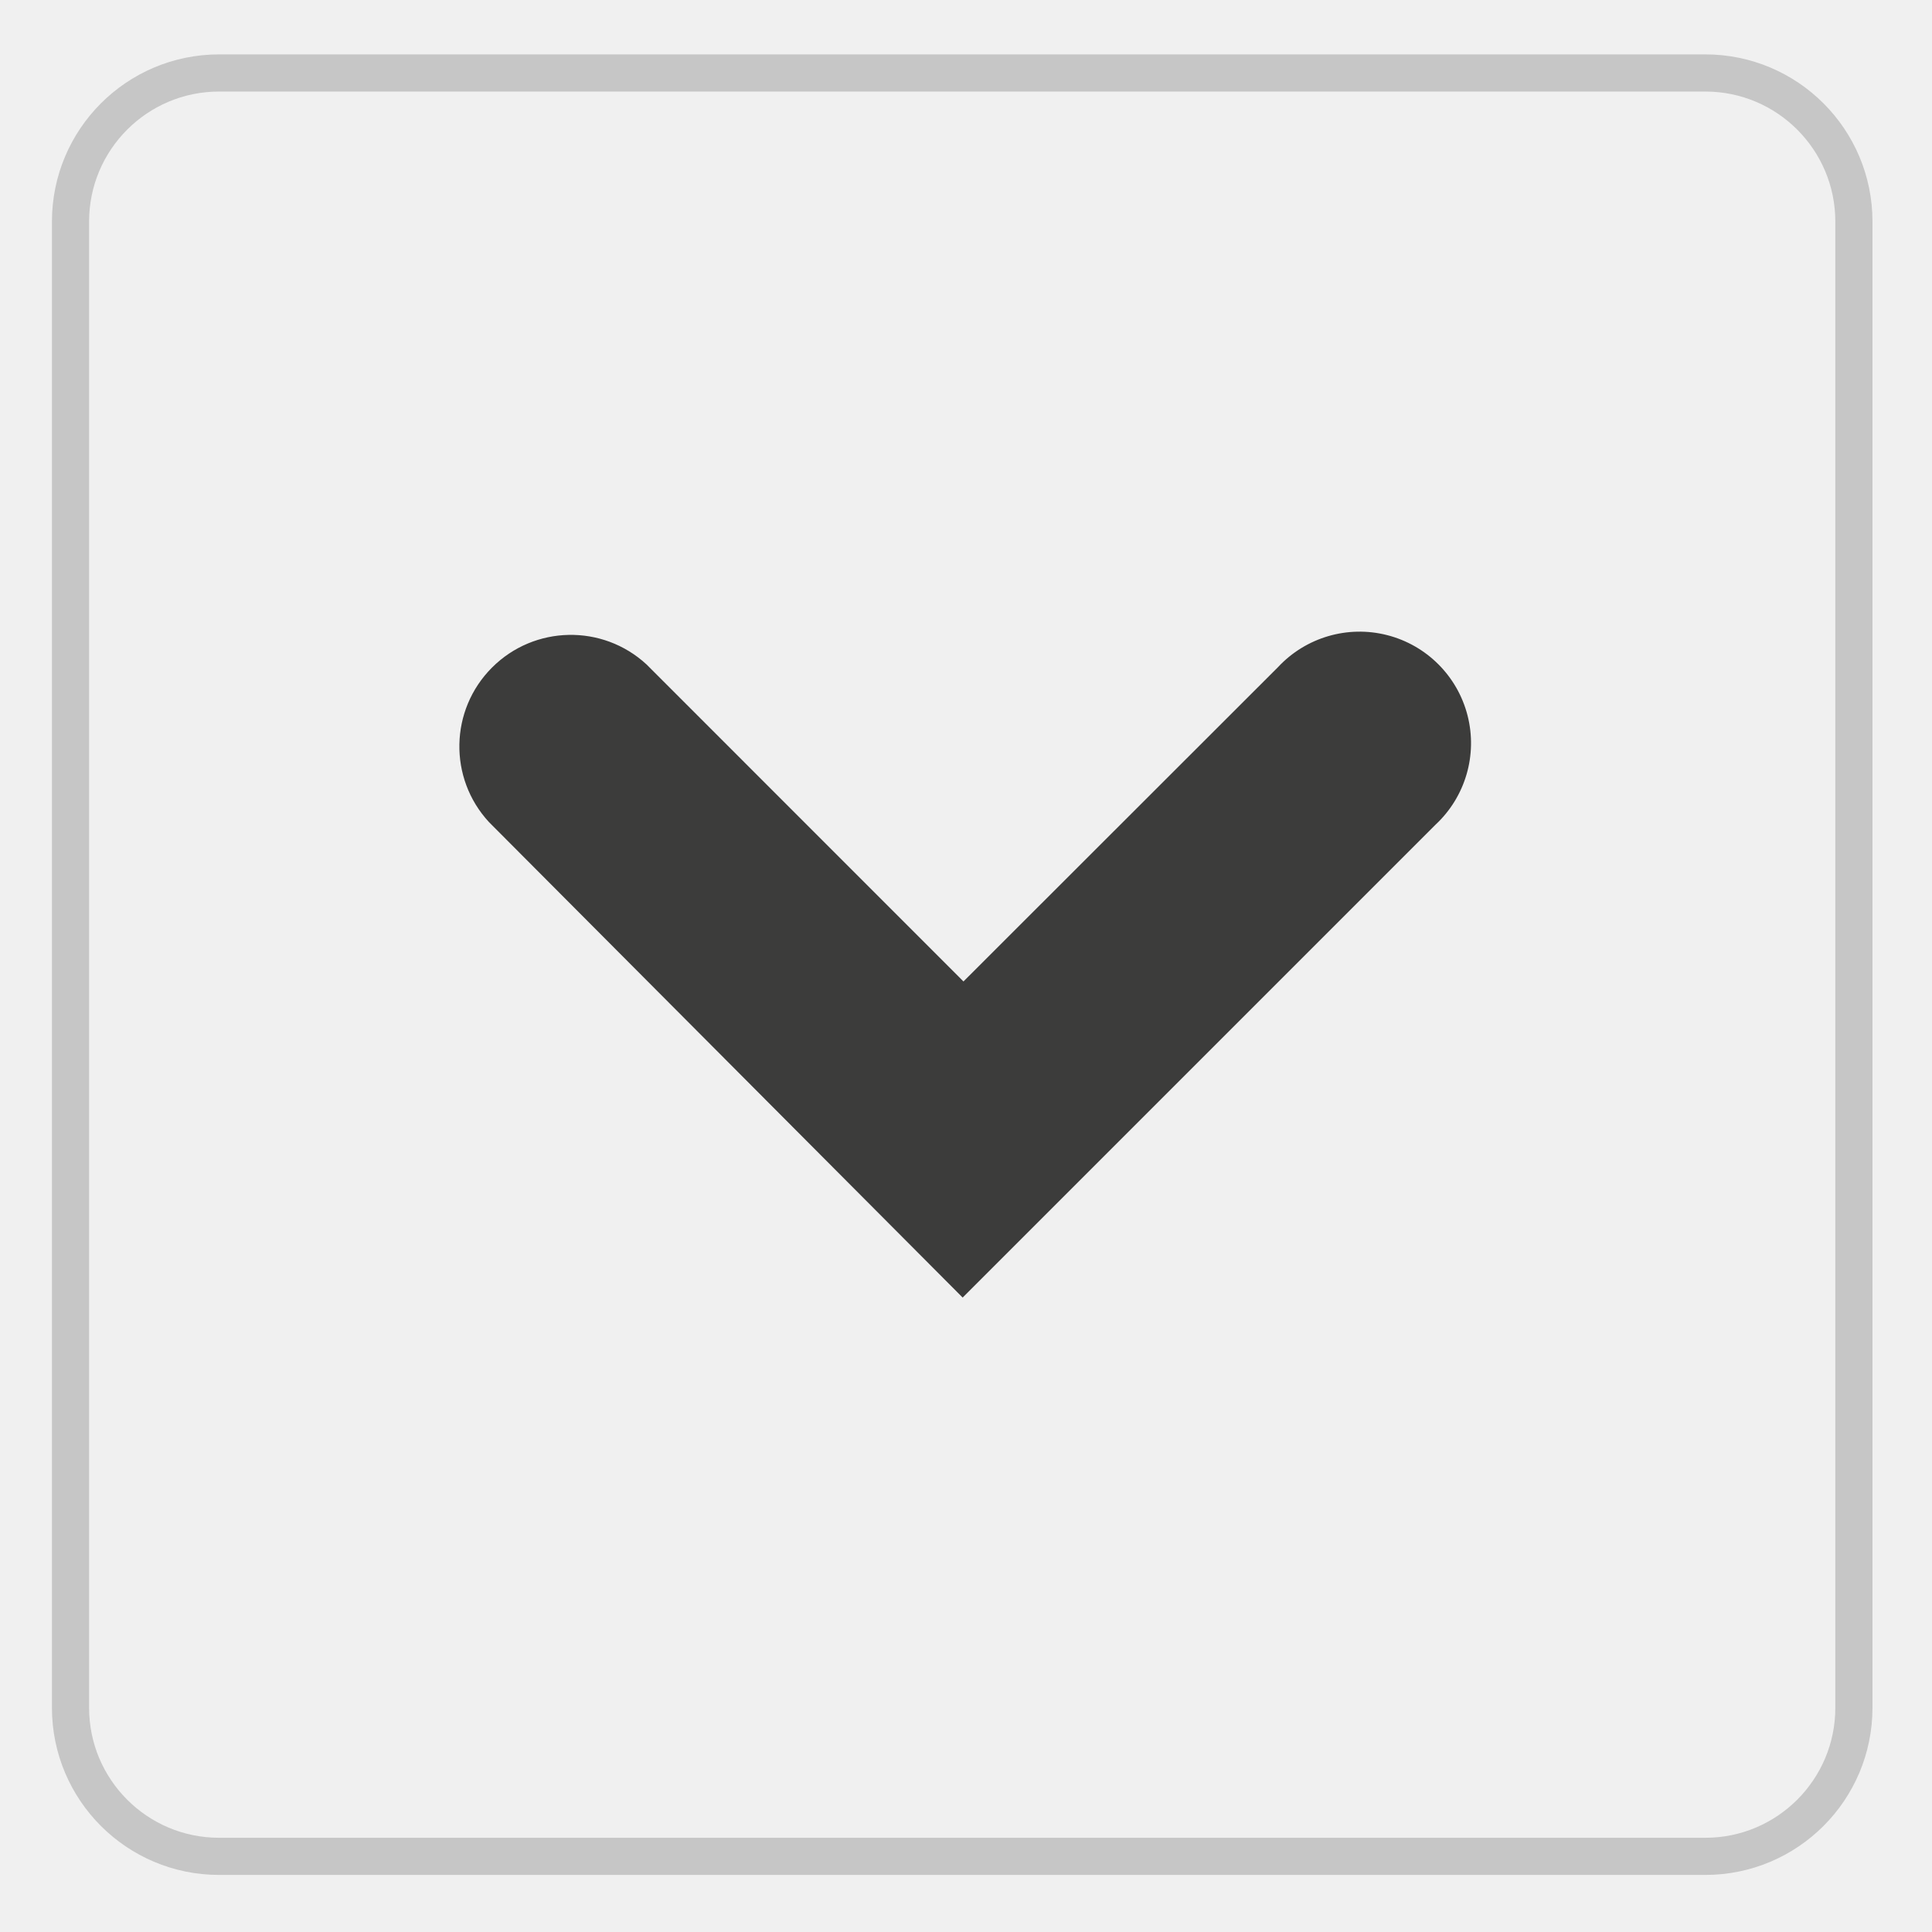
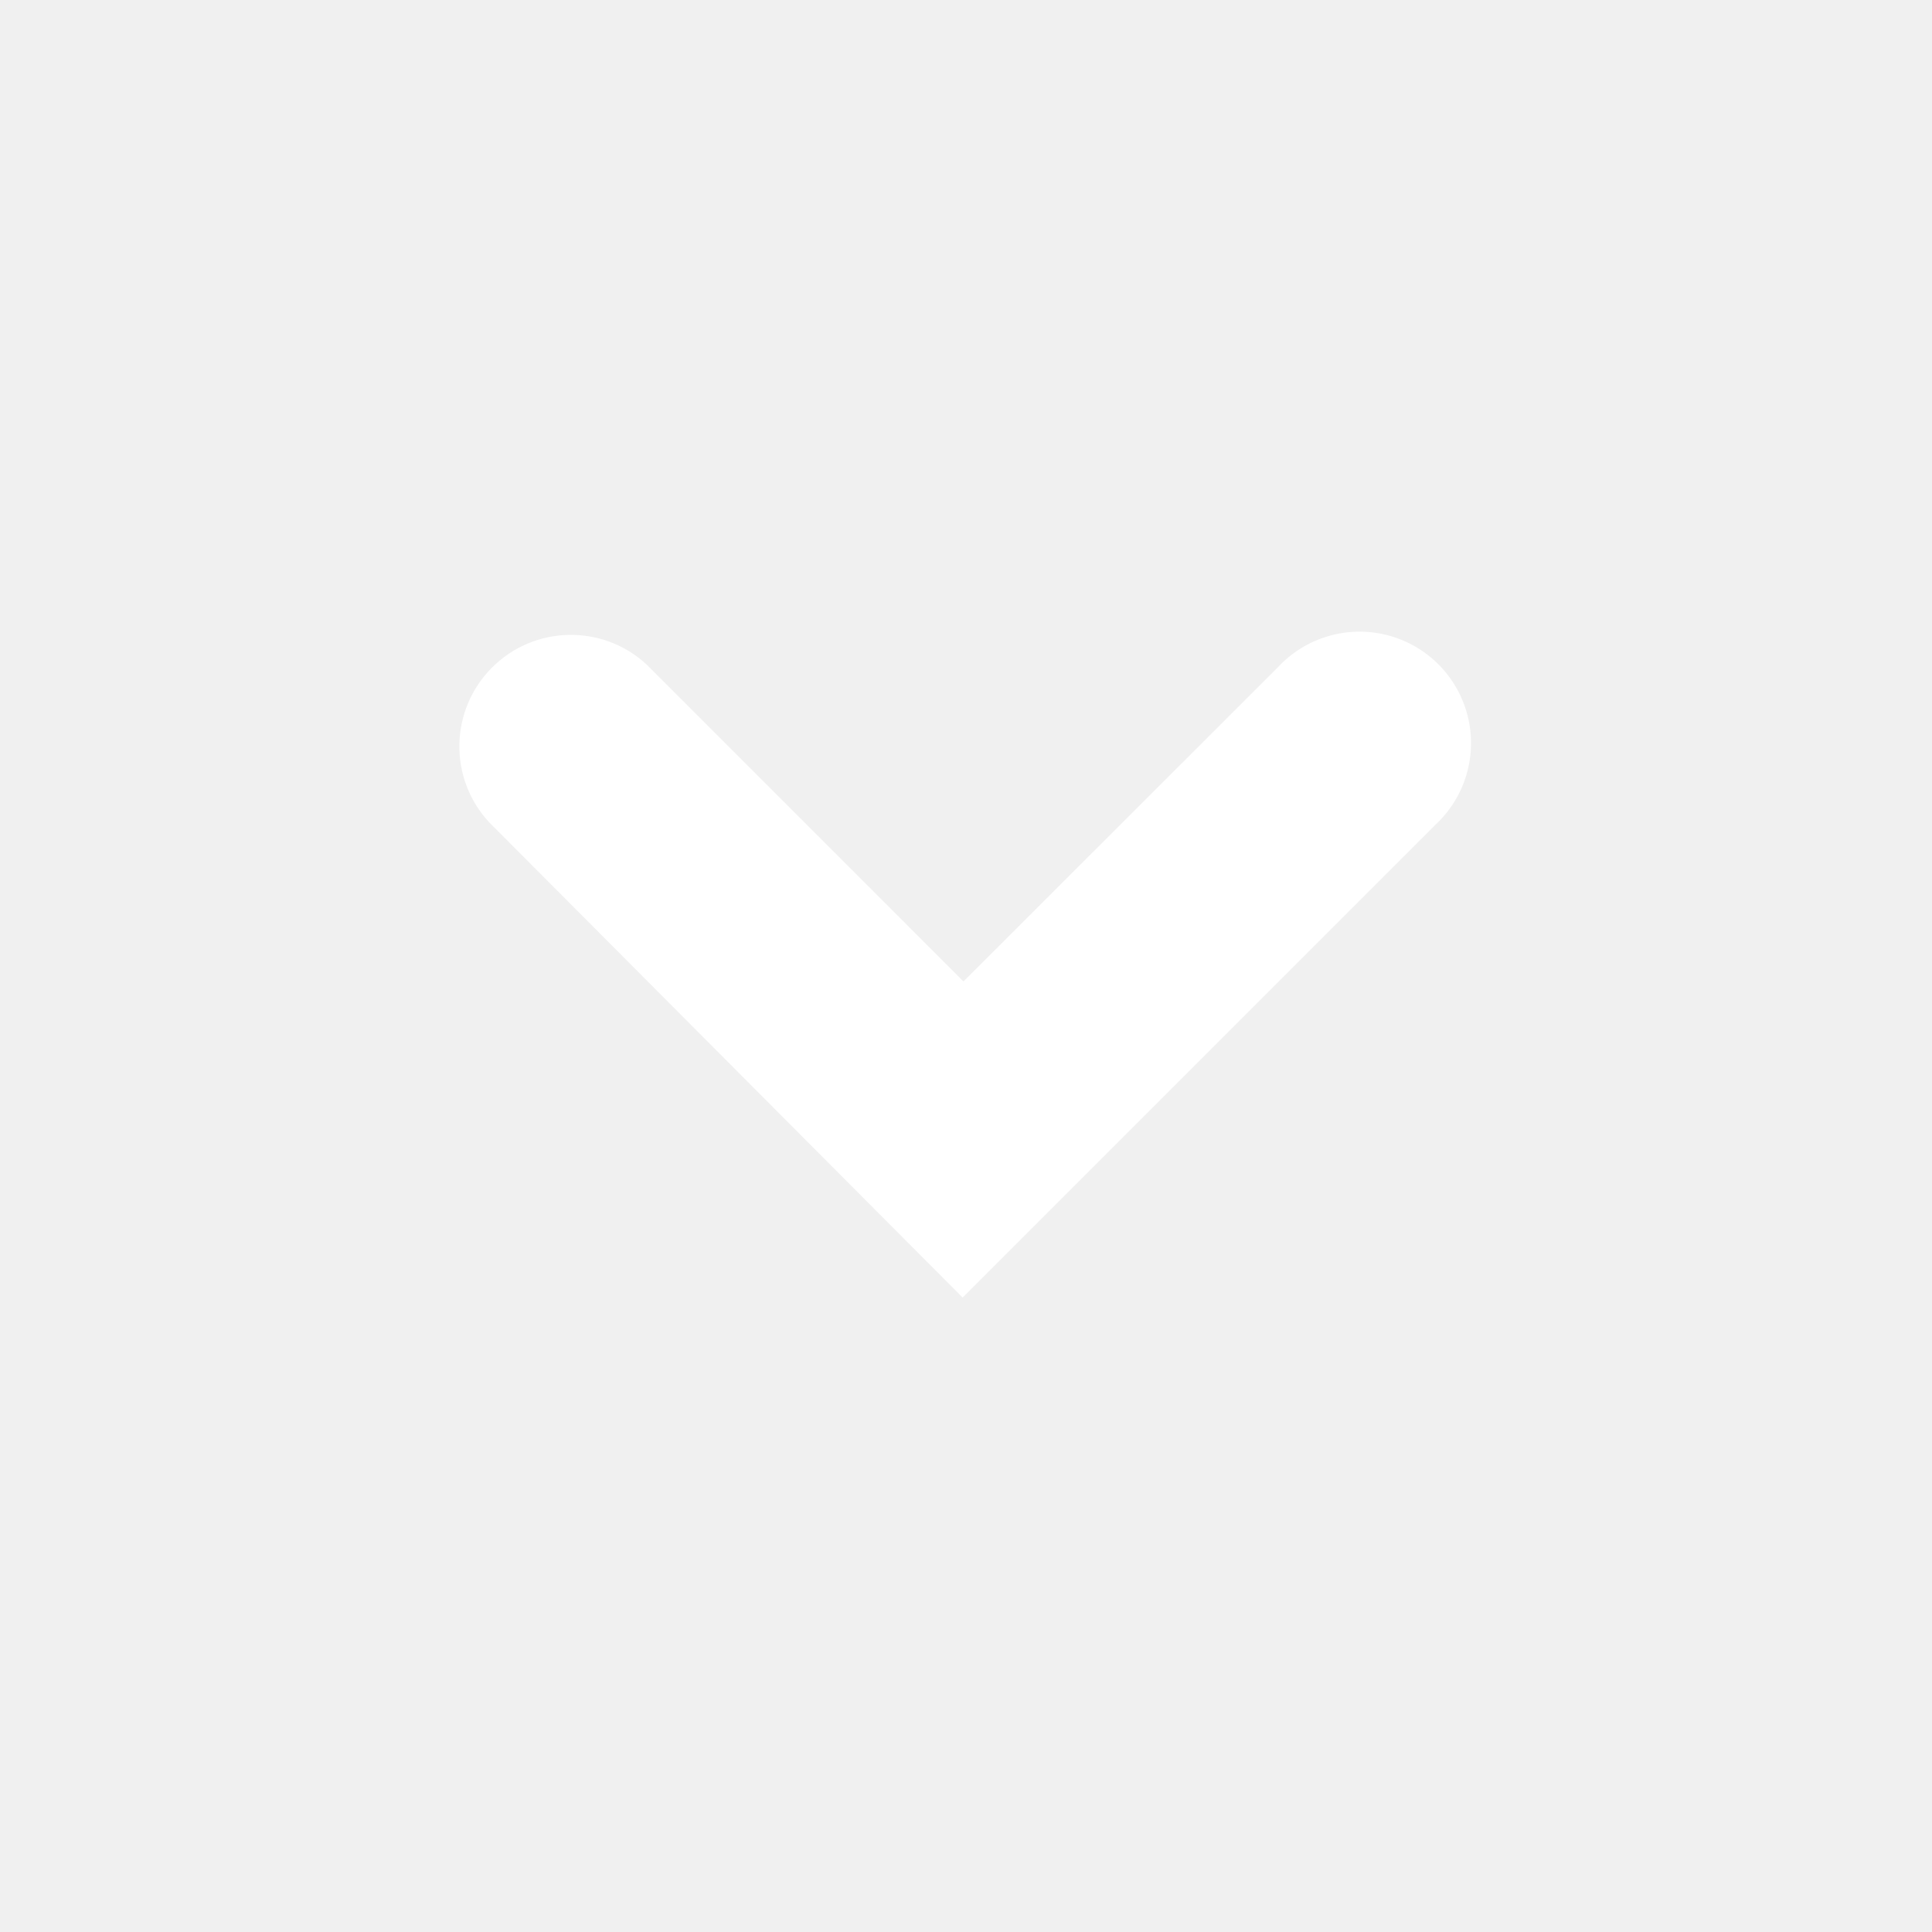
<svg xmlns="http://www.w3.org/2000/svg" width="26" height="26">
  <g fill="none" fill-rule="evenodd">
-     <path d="m12.955 17.462 6.364-6.364a1.5 1.5 0 1 0-2.12-2.12l-4.233 4.23L8.7 8.941a1.501 1.501 0 0 0-2.12 2.122" fill="#3C3C3B" />
-     <path d="M22.949 24.982h-20a2 2 0 0 1-2-2v-20a2 2 0 0 1 2-2h20a2 2 0 0 1 2 2v20a2 2 0 0 1-2 2z" stroke="#C6C6C6" stroke-width=".5" />
+     <path d="m12.955 17.462 6.364-6.364a1.5 1.5 0 1 0-2.12-2.12l-4.233 4.23L8.7 8.941a1.501 1.501 0 0 0-2.12 2.122" fill="#FFF" />
  </g>
</svg>
